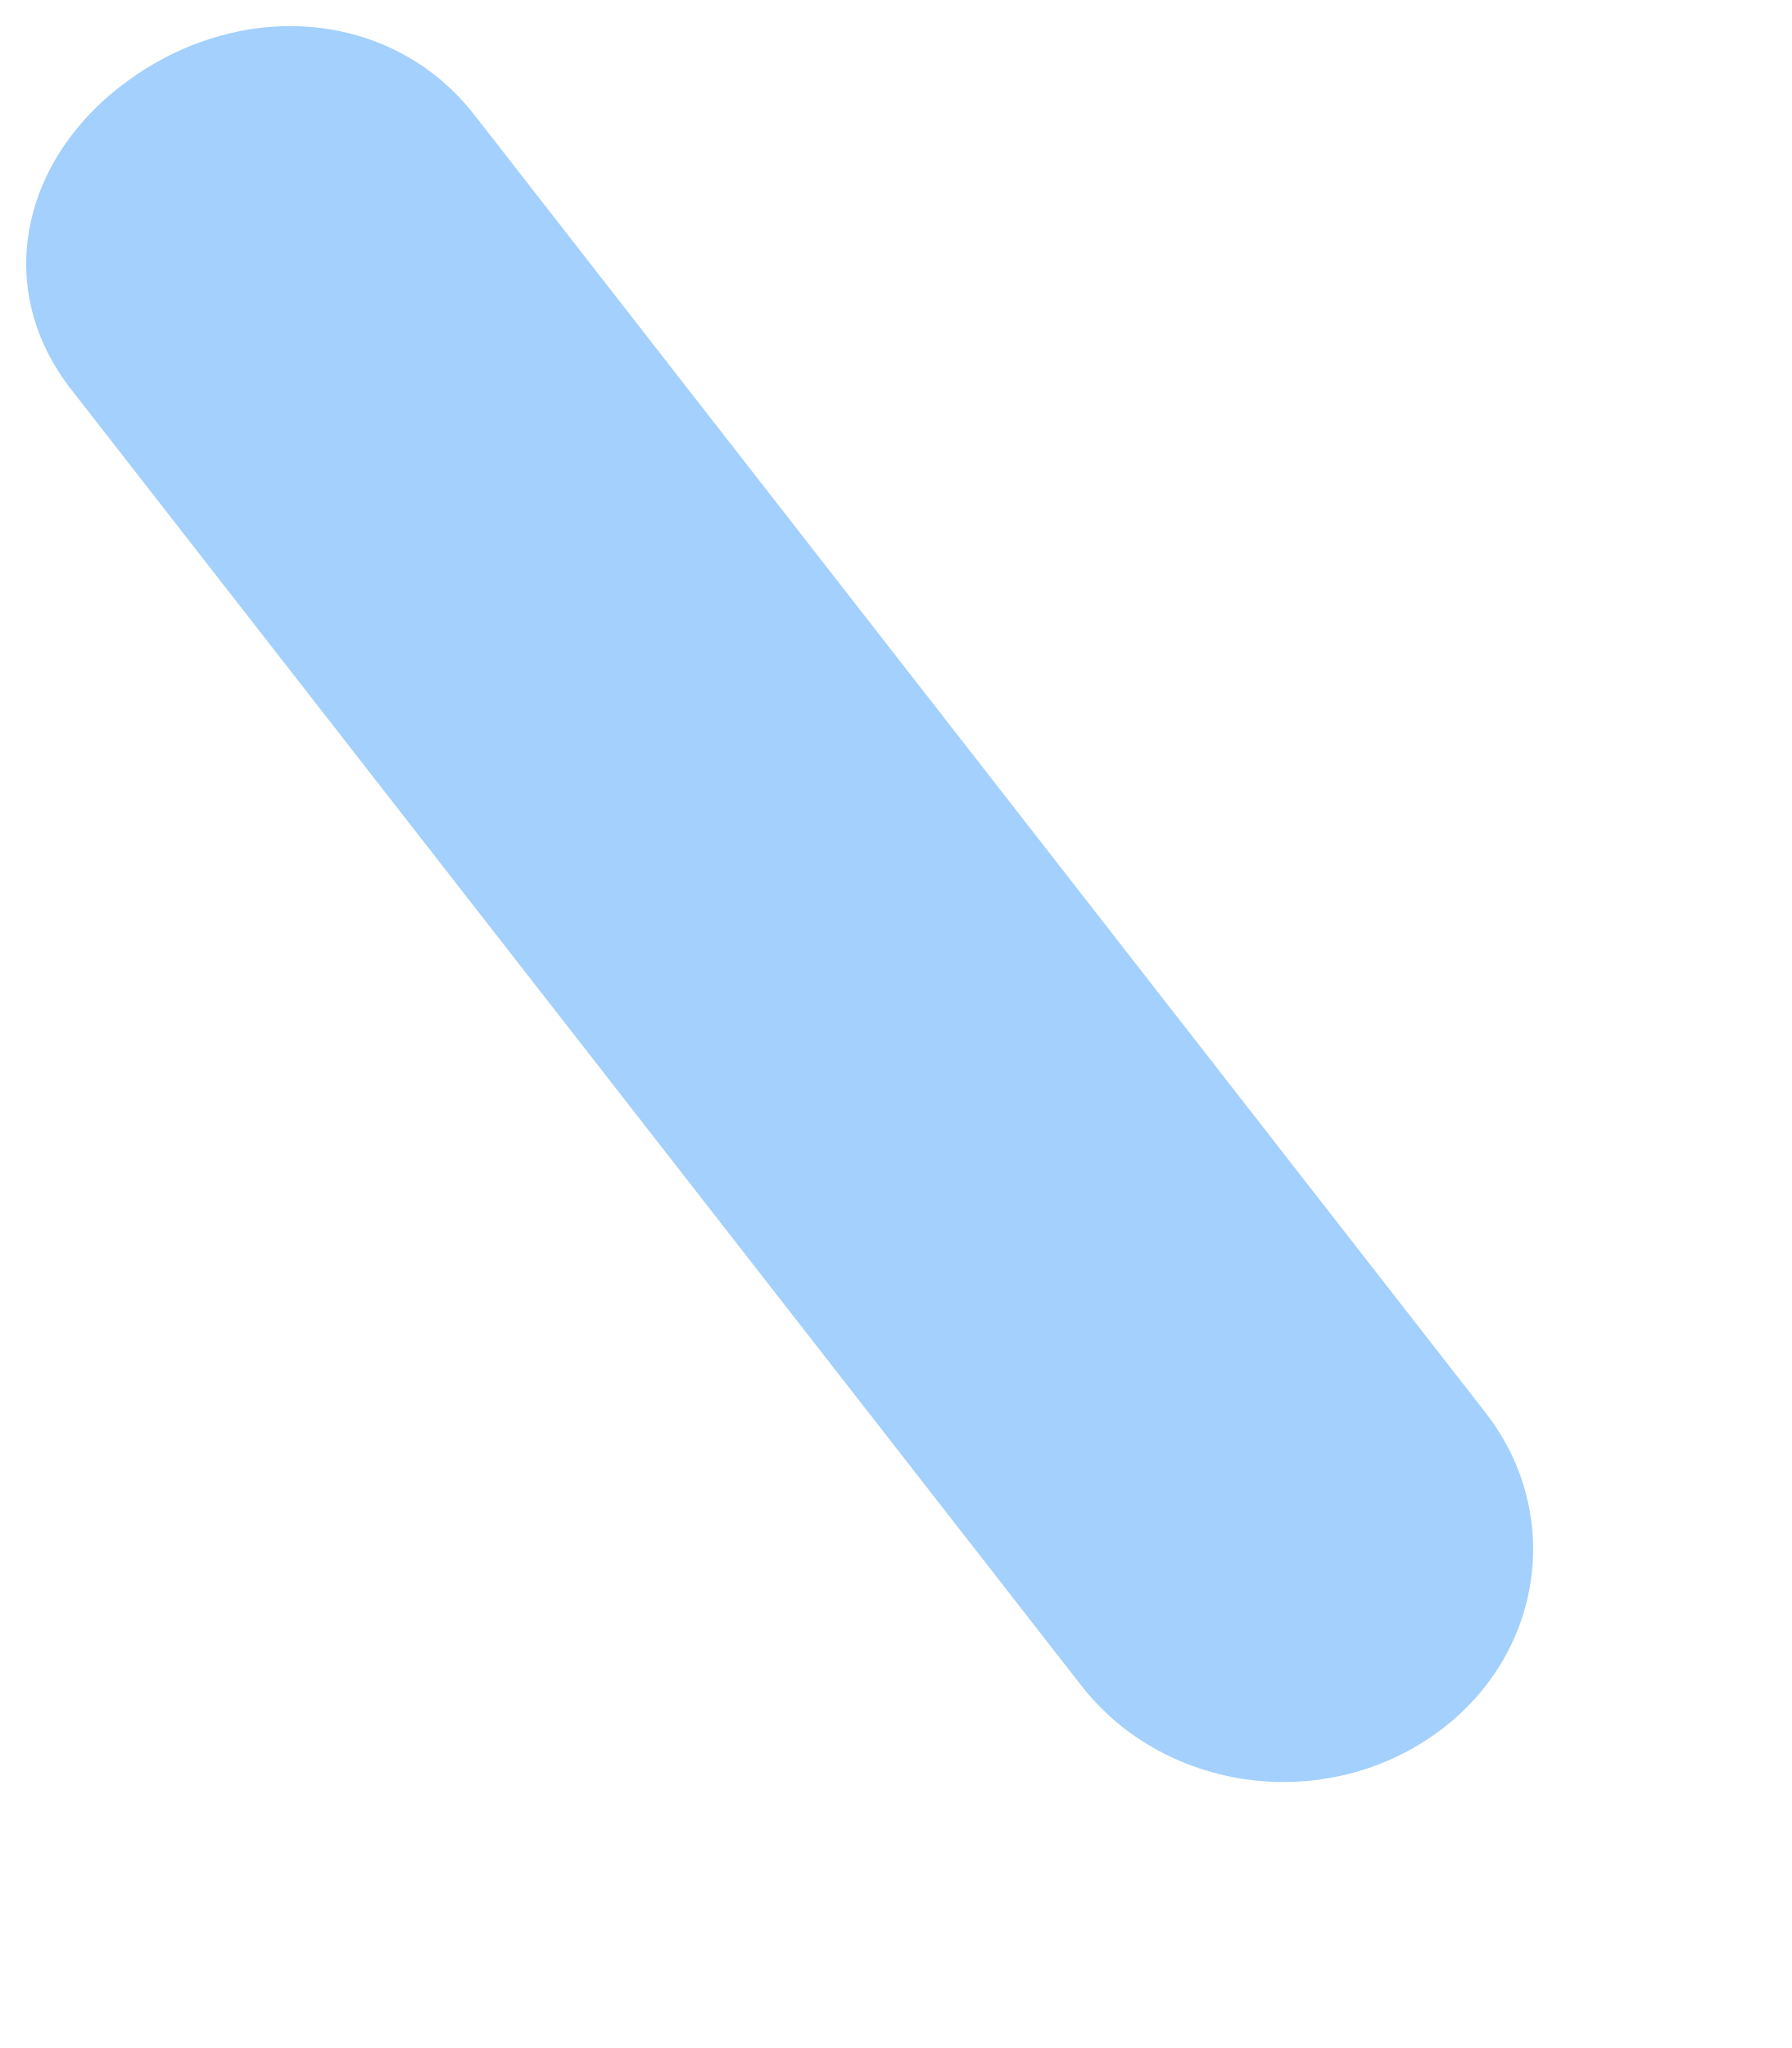
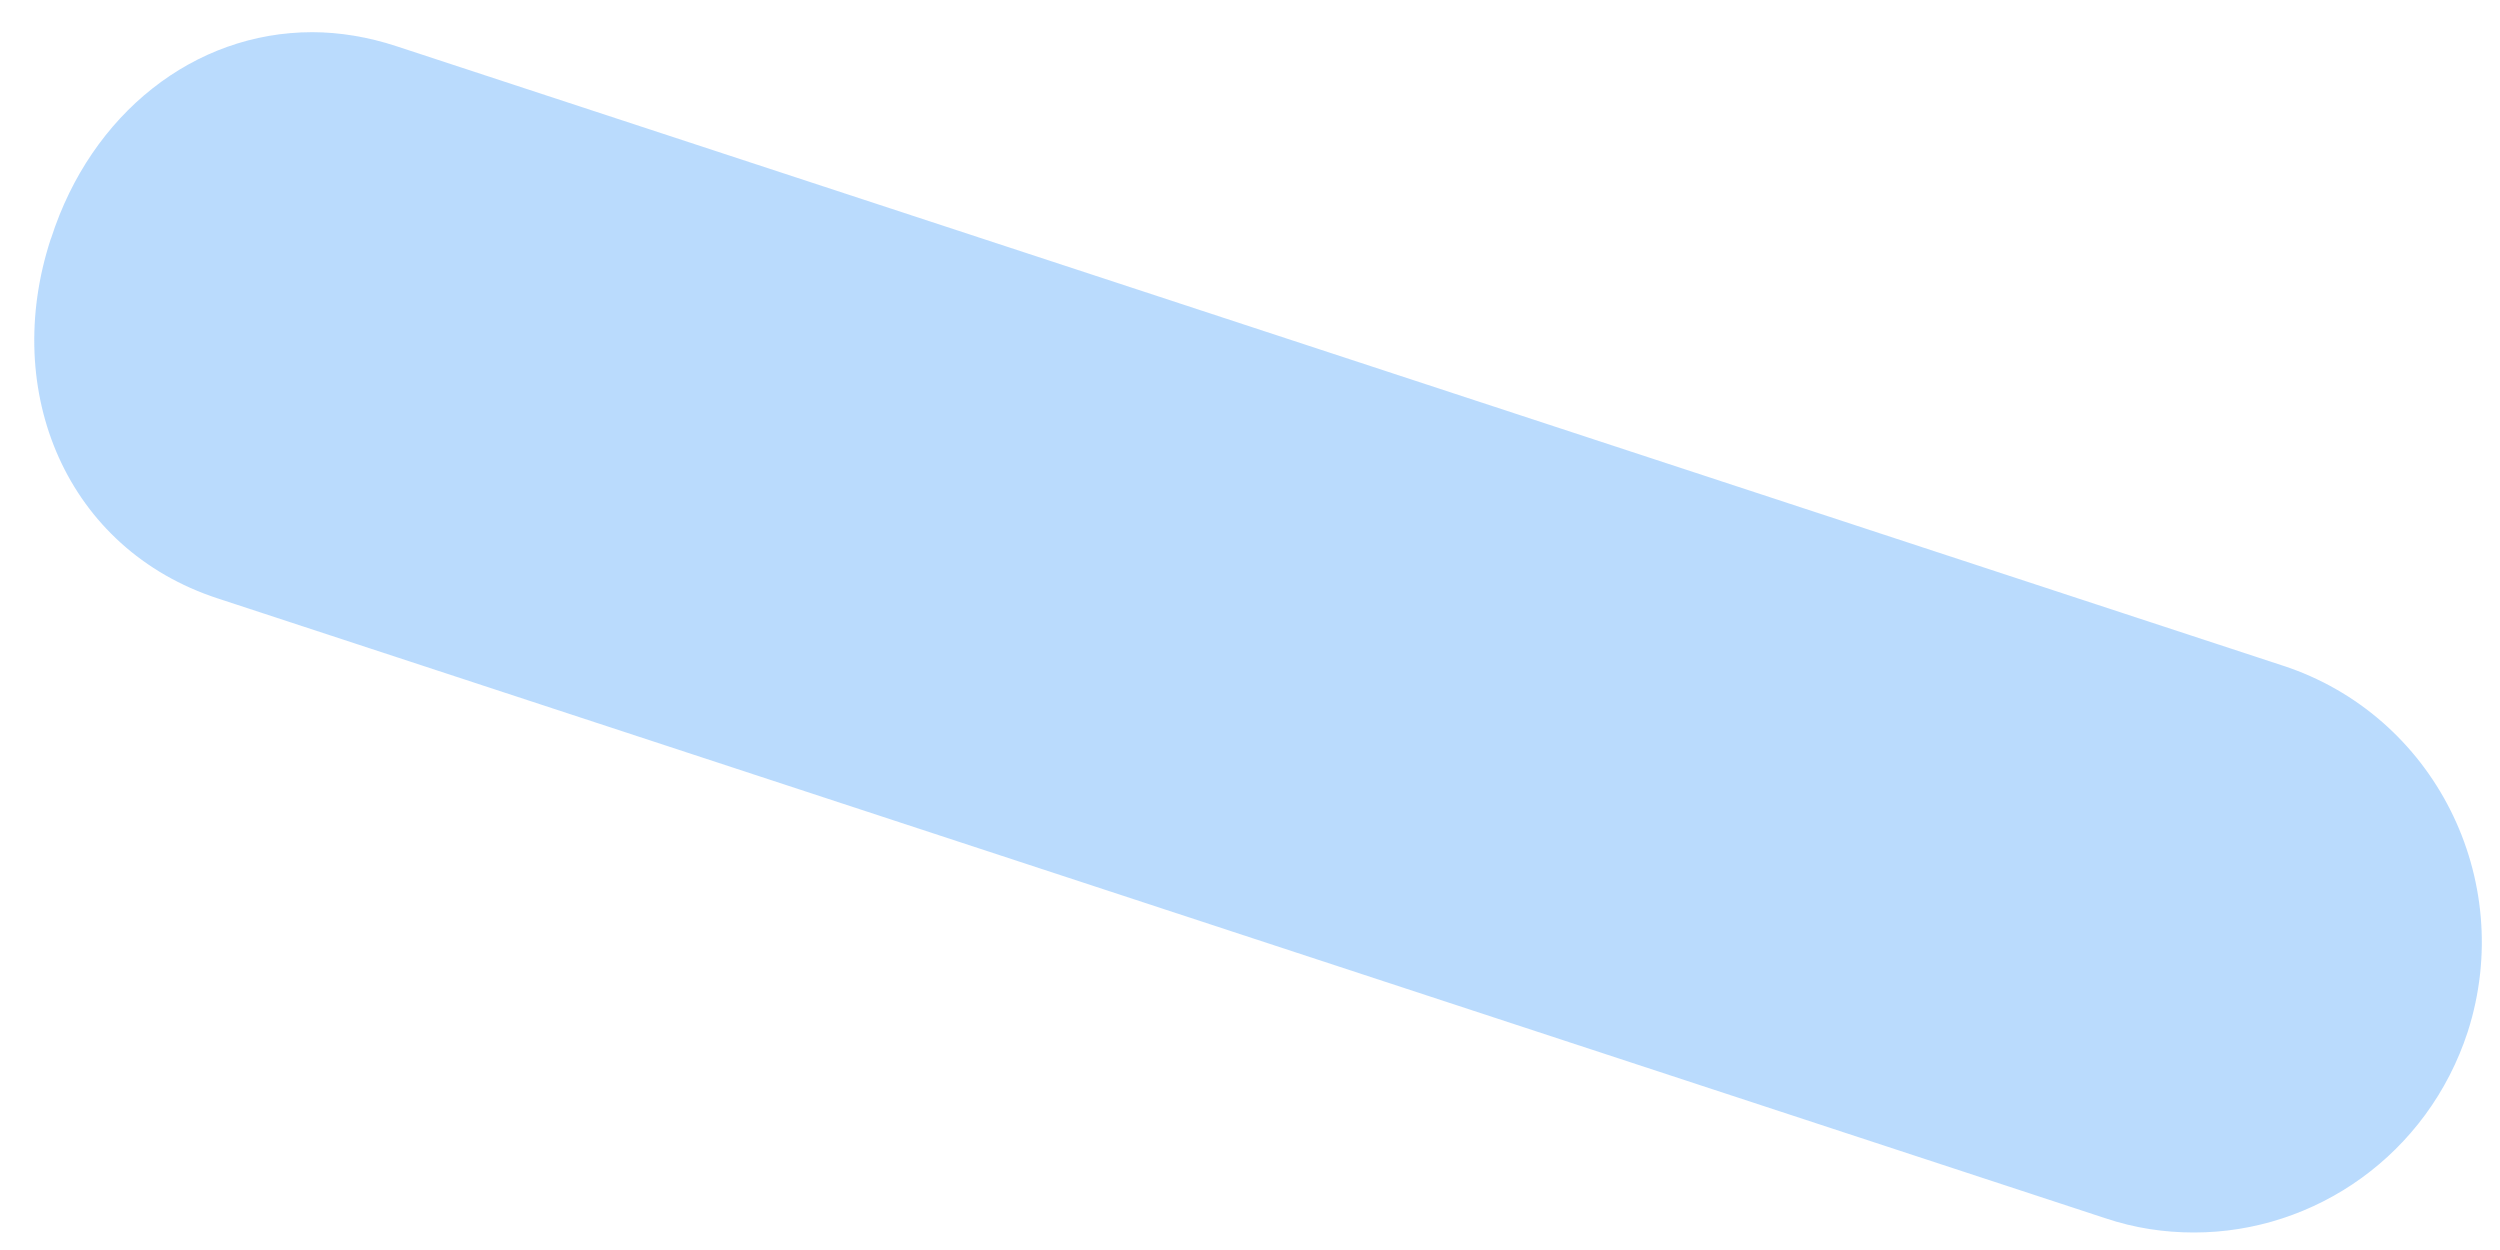
- <svg xmlns="http://www.w3.org/2000/svg" version="1.1" width="7px" height="8px">
-   <g transform="matrix(1 0 0 1 -44 -46 )">
-     <path d="M 5.015 6.961  C 4.715 6.961  4.418 6.831  4.227 6.587  L 0.278 1.521  C -0.039 1.115  0.091 0.594  0.526 0.297  L 0.53 0.294  C 0.716 0.167  0.929 0.102  1.133 0.102  C 1.407 0.102  1.671 0.216  1.852 0.447  L 5.804 5.518  C 6.12 5.924  6.024 6.492  5.588 6.787  C 5.415 6.904  5.214 6.961  5.015 6.961  Z " fill-rule="nonzero" fill="#1989fa" stroke="none" fill-opacity="0.4" transform="matrix(1 0 0 1 44 46 )" />
+ <svg xmlns="http://www.w3.org/2000/svg" version="1.1" width="8px" height="4px">
+   <g transform="matrix(1 0 0 1 -47 -42 )">
+     <path d="M 7.897 3.301  C 7.769 3.694  7.409 3.944  7.021 3.944  C 6.926 3.944  6.831 3.93  6.736 3.898  L 0.697 1.915  C 0.213 1.757  0.003 1.254  0.162 0.766  L 0.164 0.761  C 0.292 0.364  0.621 0.103  0.999 0.103  C 1.086 0.103  1.178 0.118  1.269 0.148  L 7.305 2.13  C 7.789 2.288  8.053 2.813  7.897 3.301  Z " fill-rule="nonzero" fill="#1989fa" stroke="none" fill-opacity="0.298" transform="matrix(1 0 0 1 47 42 )" />
  </g>
</svg>
